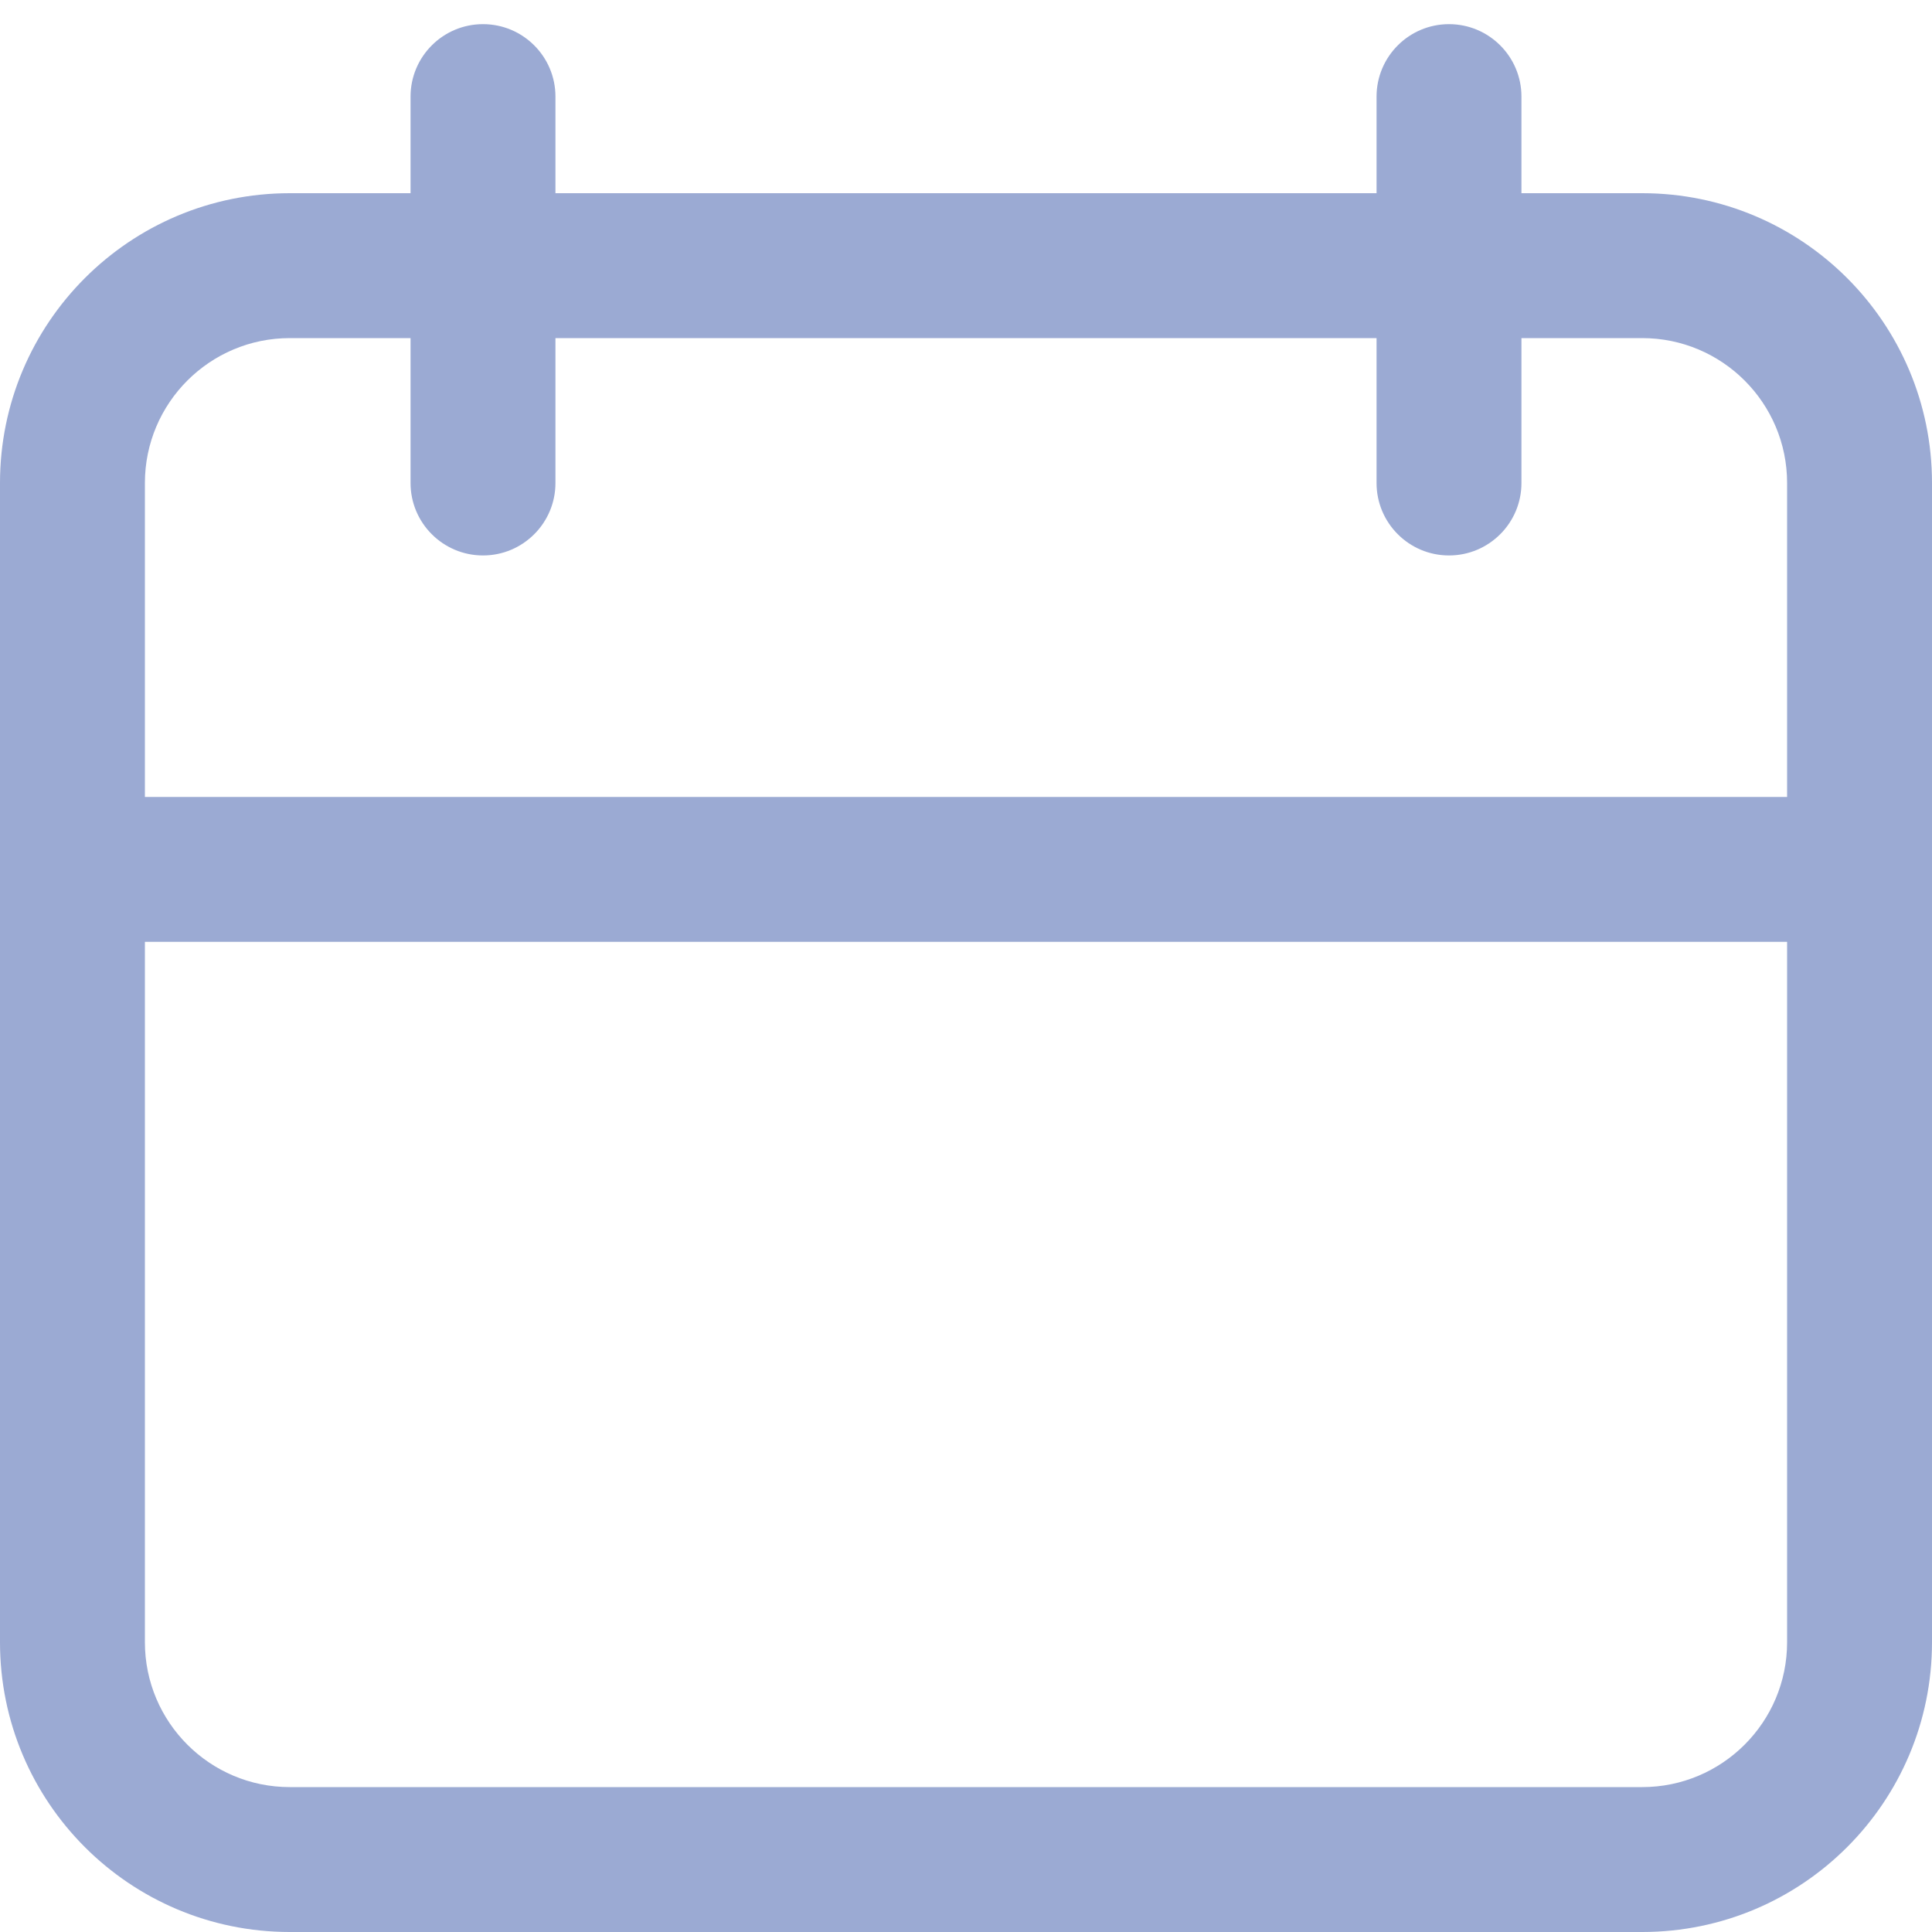
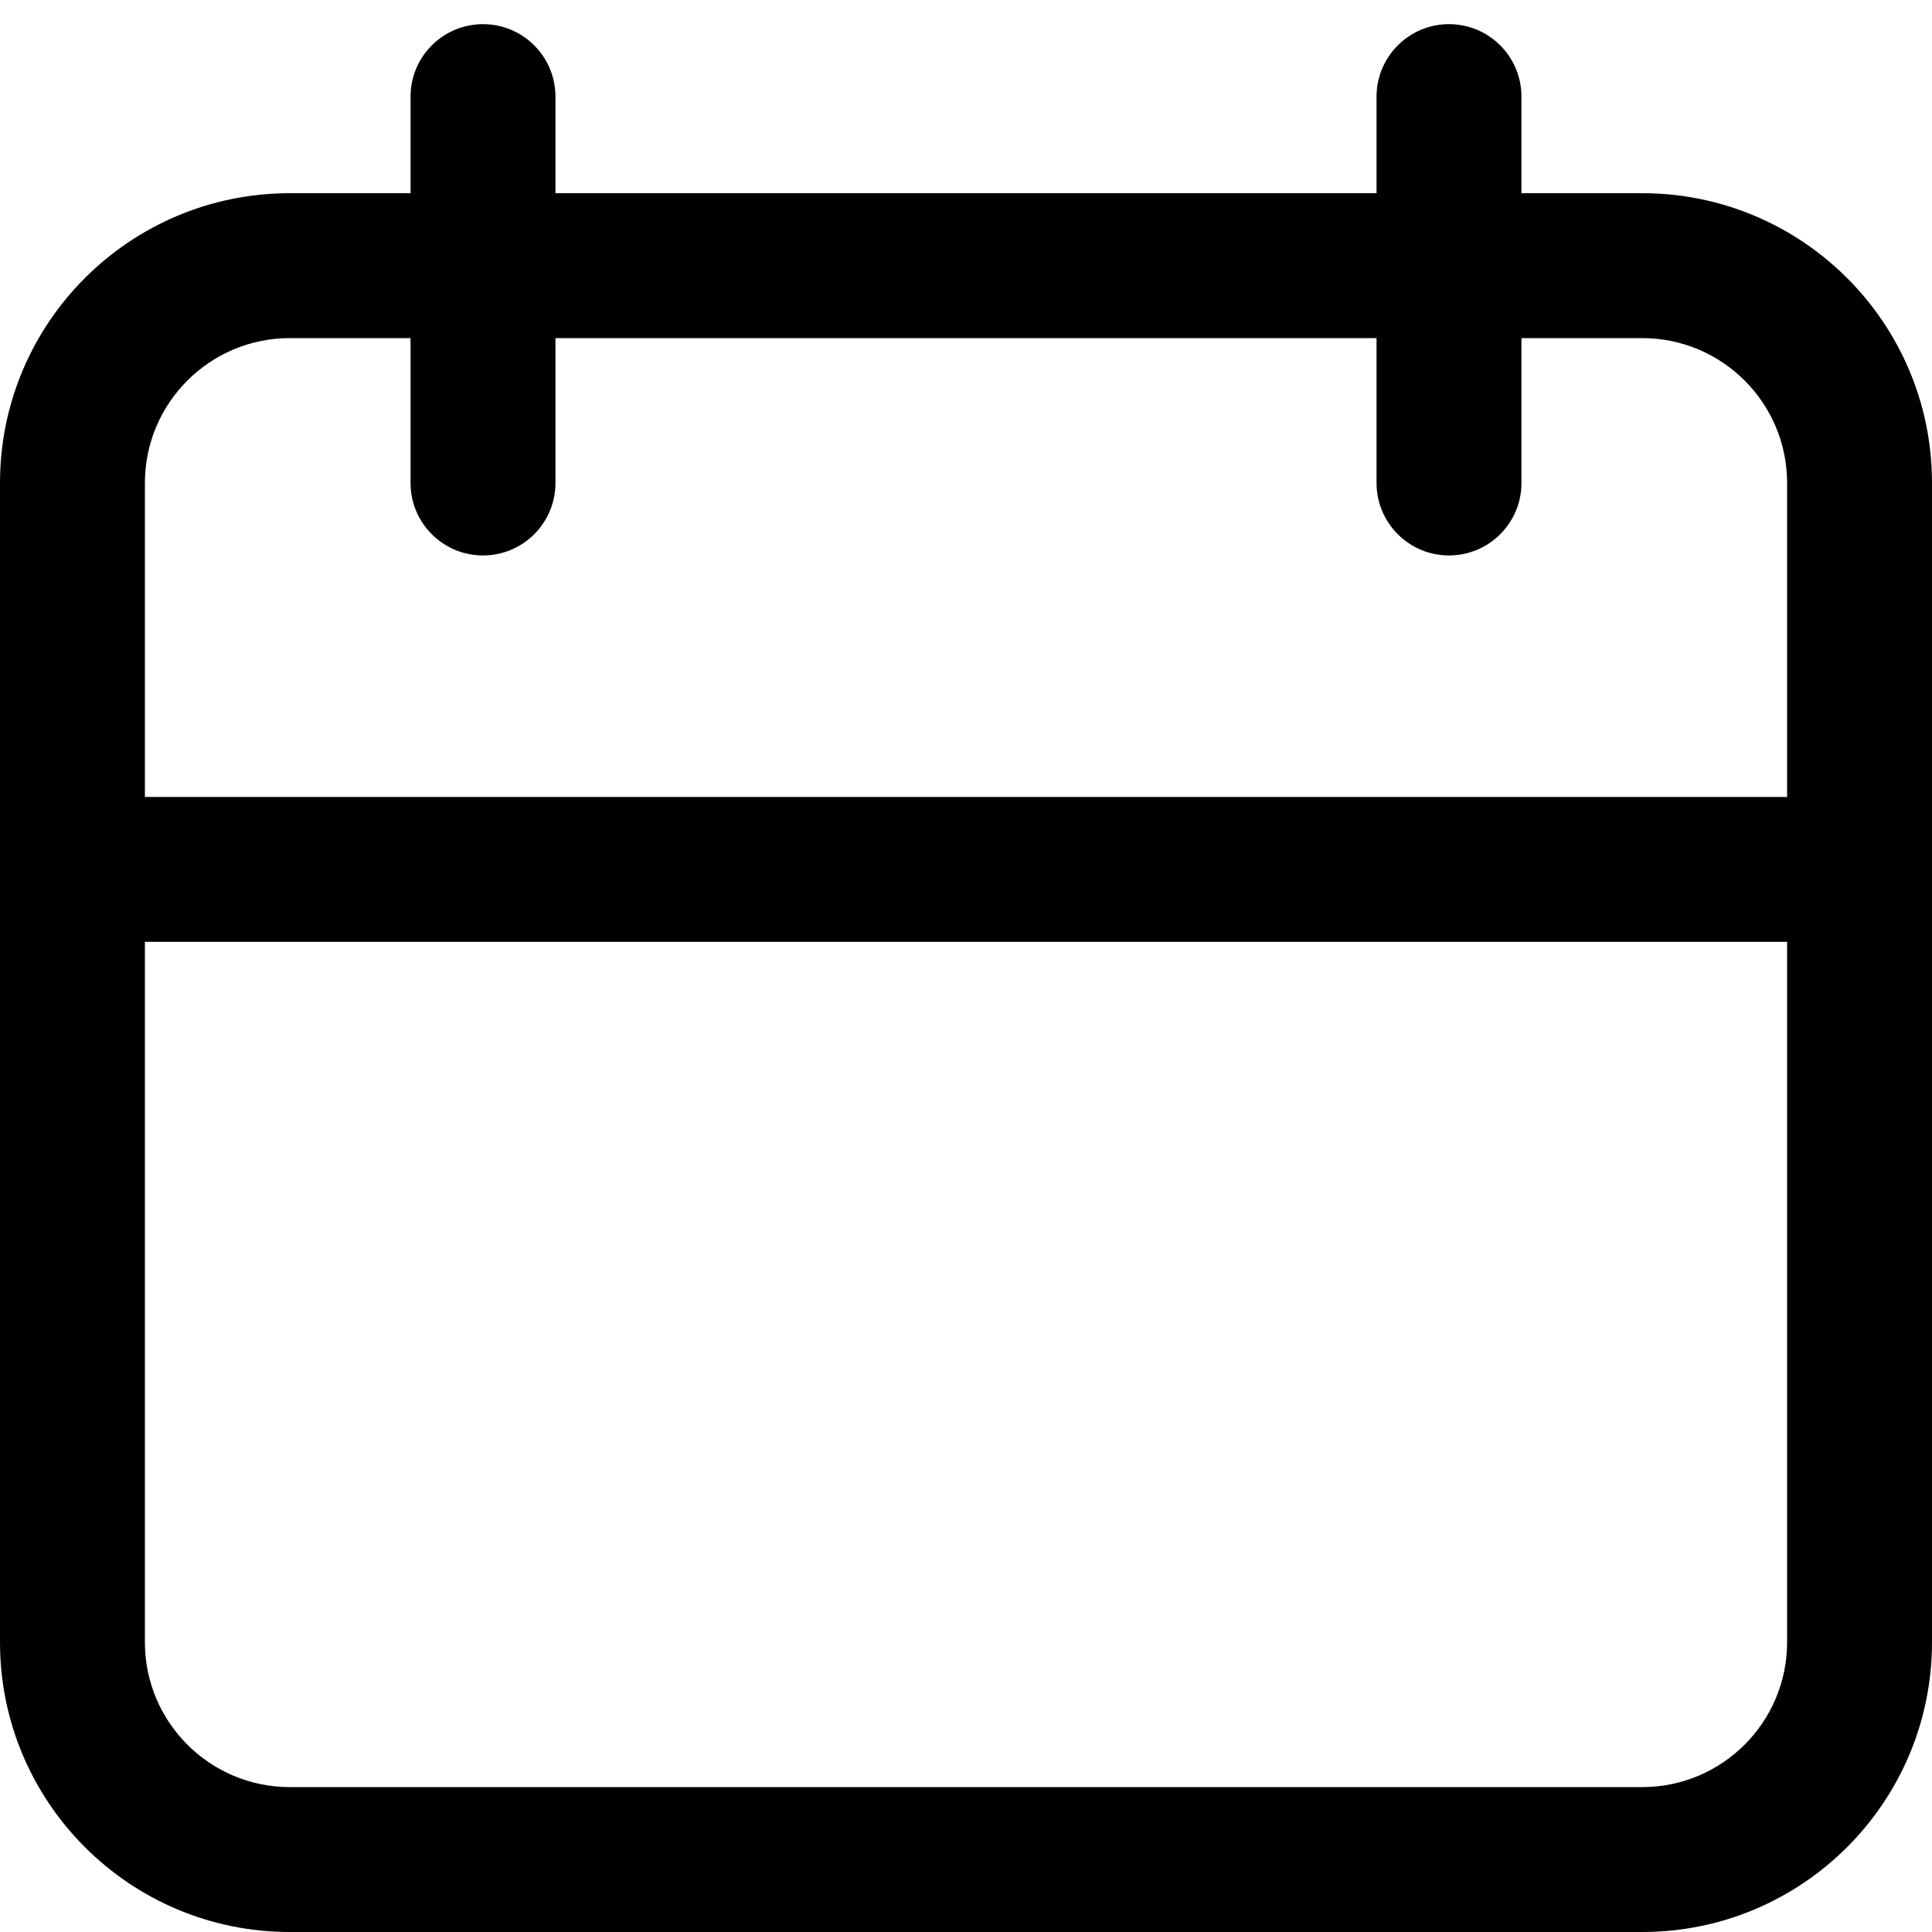
<svg xmlns="http://www.w3.org/2000/svg" version="1.1" width="20" height="20" viewBox="0 0 20 20">
-   <path fill="#9baad3" d="M5 0.25c0.414 0 0.75 0.336 0.75 0.75v1h8.5v-1c0-0.414 0.336-0.75 0.75-0.75s0.75 0.336 0.75 0.75v1h1.25c1.657 0 3 1.343 3 3v12c0 1.657-1.343 3-3 3h-14c-1.657 0-3-1.343-3-3v-12c0-1.657 1.343-3 3-3h1.25v-1c0-0.414 0.336-0.75 0.75-0.75zM14.25 3.5h-8.5v1.5c0 0.414-0.336 0.75-0.75 0.75s-0.75-0.336-0.75-0.75v-1.5h-1.25c-0.828 0-1.5 0.672-1.5 1.5v3.25h17v-3.25c0-0.828-0.672-1.5-1.5-1.5h-1.25v1.5c0 0.414-0.336 0.75-0.75 0.75s-0.75-0.336-0.75-0.75v-1.5zM1.5 9.75v7.25c0 0.828 0.672 1.5 1.5 1.5h14c0.828 0 1.5-0.672 1.5-1.5v-7.25h-17z" />
+   <path d="M5 0.25c0.414 0 0.75 0.336 0.75 0.75v1h8.5v-1c0-0.414 0.336-0.75 0.75-0.75s0.75 0.336 0.75 0.75v1h1.25c1.657 0 3 1.343 3 3v12c0 1.657-1.343 3-3 3h-14c-1.657 0-3-1.343-3-3v-12c0-1.657 1.343-3 3-3h1.25v-1c0-0.414 0.336-0.75 0.75-0.75zM14.25 3.5h-8.5v1.5c0 0.414-0.336 0.75-0.75 0.75s-0.75-0.336-0.75-0.75v-1.5h-1.25c-0.828 0-1.5 0.672-1.5 1.5v3.25h17v-3.25c0-0.828-0.672-1.5-1.5-1.5h-1.25v1.5c0 0.414-0.336 0.75-0.75 0.75s-0.75-0.336-0.75-0.75v-1.5zM1.5 9.75v7.25c0 0.828 0.672 1.5 1.5 1.5h14c0.828 0 1.5-0.672 1.5-1.5v-7.25h-17z" />
</svg>
